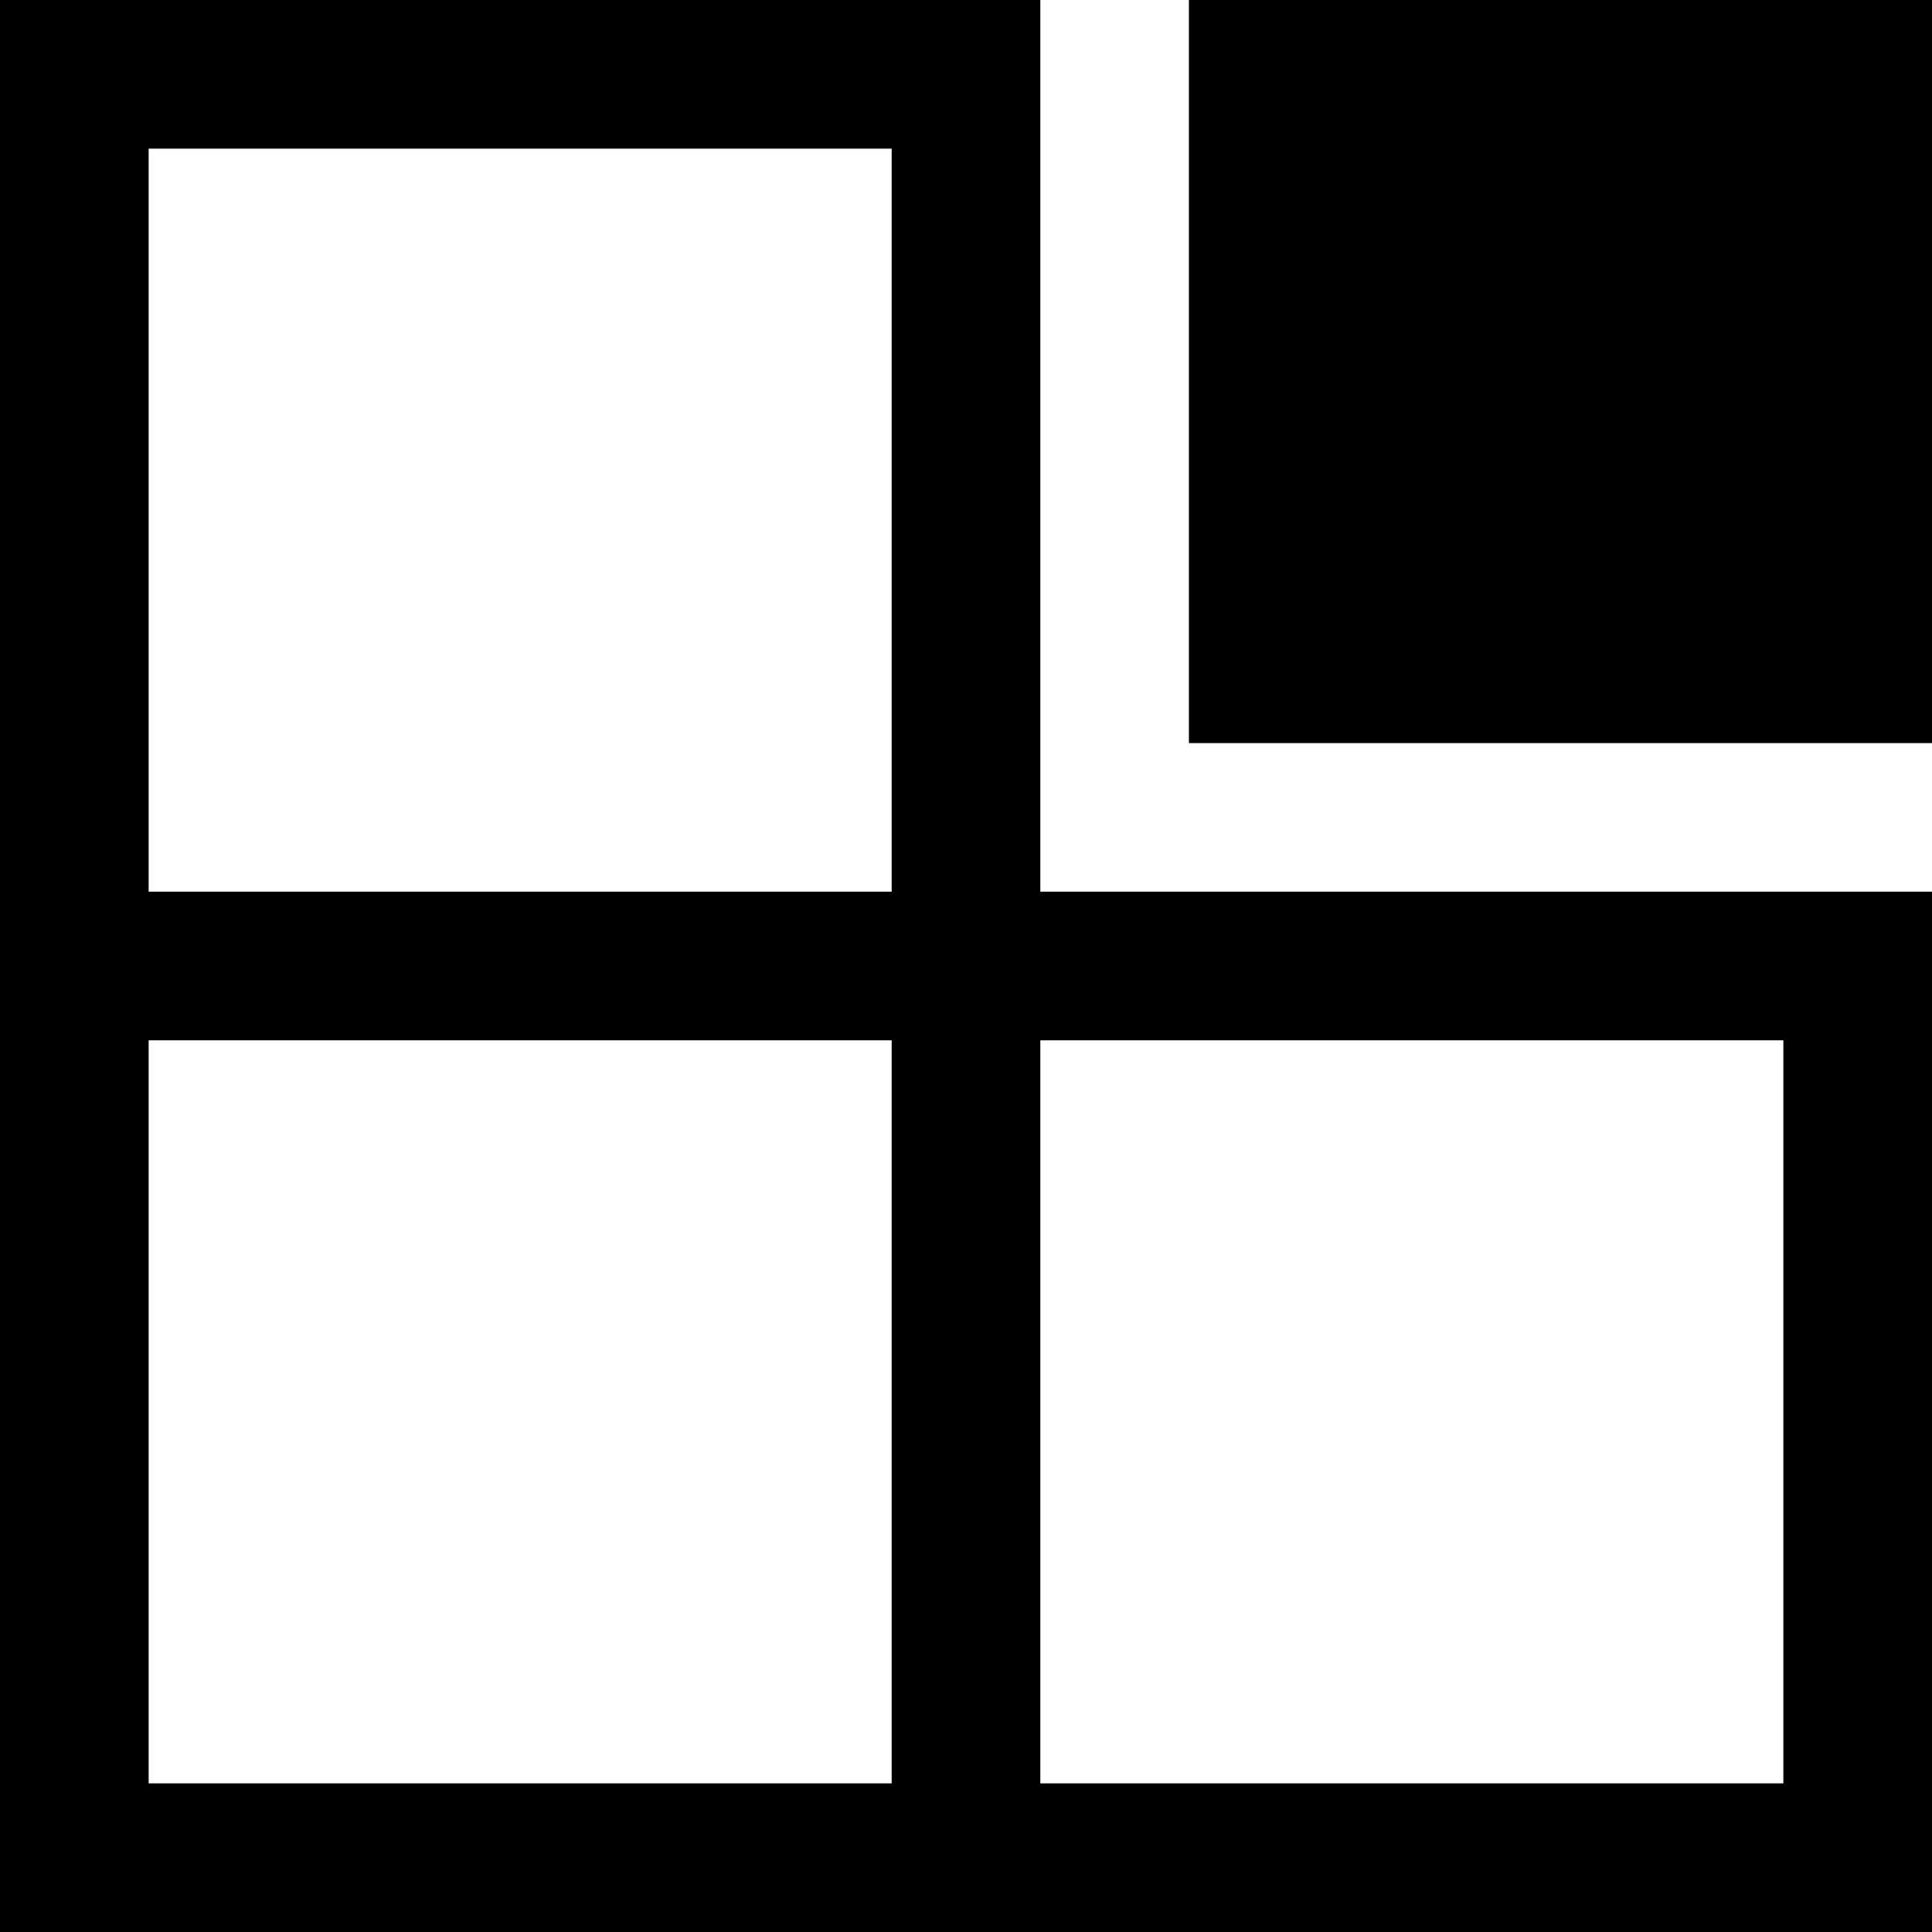
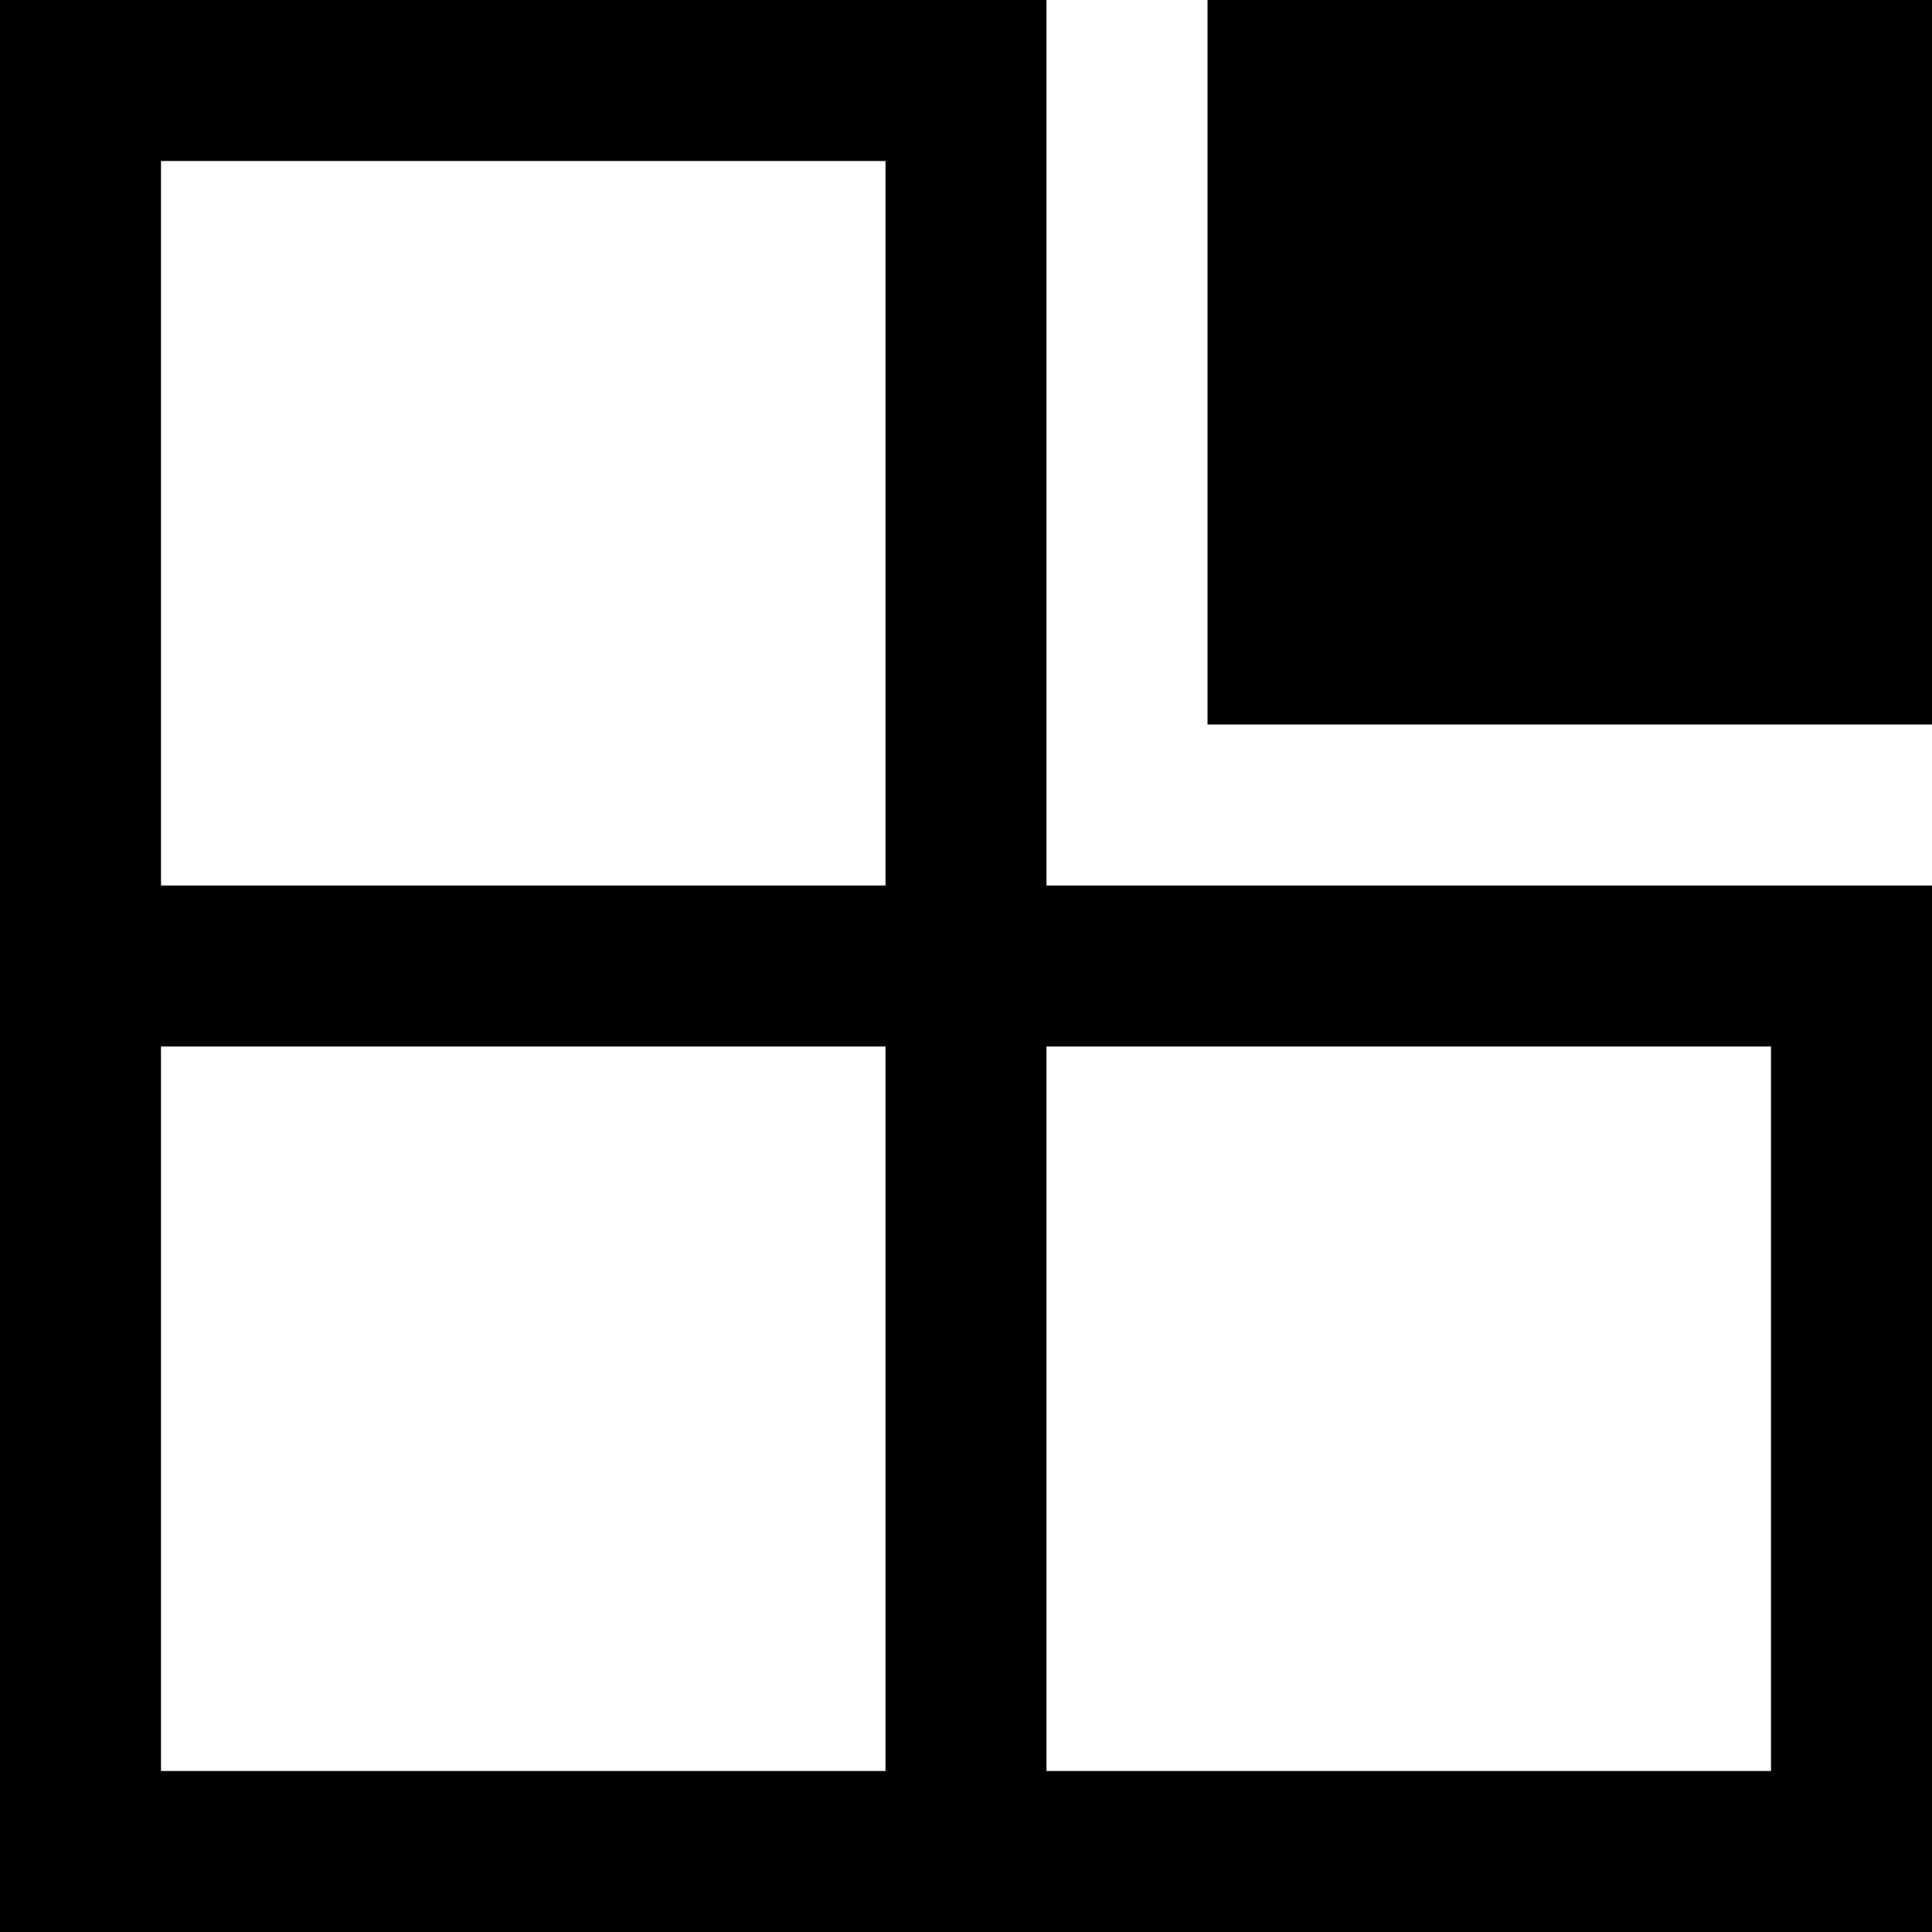
- <svg xmlns="http://www.w3.org/2000/svg" width="32px" height="32px" viewBox="0 0 32 32" version="1.1" fill-rule="evenodd">
-   <defs />
-   <g id="tile-view">
-     <rect id="Rectangle-path" x="19.692" y="0" width="12.308" height="12.308" />
-     <path d="M17.231,0 L14.769,0 L0,0 L0,14.769 L0,17.231 L0,32 L14.769,32 L17.231,32 L32,32 L32,17.231 L32,14.769 L17.231,14.769 L17.231,0 L17.231,0 L17.231,0 Z M14.769,29.538 L2.462,29.538 L2.462,17.231 L14.769,17.231 L14.769,29.538 L14.769,29.538 L14.769,29.538 Z M29.538,17.231 L29.538,29.538 L17.231,29.538 L17.231,17.231 L29.538,17.231 L29.538,17.231 L29.538,17.231 Z M2.462,14.769 L2.462,2.462 L14.769,2.462 L14.769,14.769 L2.462,14.769 L2.462,14.769 L2.462,14.769 Z" id="Shape" />
-   </g>
+ <svg xmlns="http://www.w3.org/2000/svg" width="24px" height="24px" viewBox="0 0 24 24" version="1.1" fill-rule="evenodd">
+   <rect id="Rectangle-path" x="15" y="0" width="9" height="9" />
+   <path d="M11.1,0 L0,0 L0,11.1 L0,12.9 L0,24 L11.1,24 L12.9,24 L24,24 L24,12.9 L24,11 L13,11 L13,0 L11.1,0 L11.1,0 Z M11,22 L2,22 L2,13 L11,13 L11,22 L11,22 Z M22,13 L22,22 L13,22 L13,13 L22,13 L22,13 Z M2,11 L2,2 L11,2 L11,11 L2,11 L2,11 Z" />
</svg>
